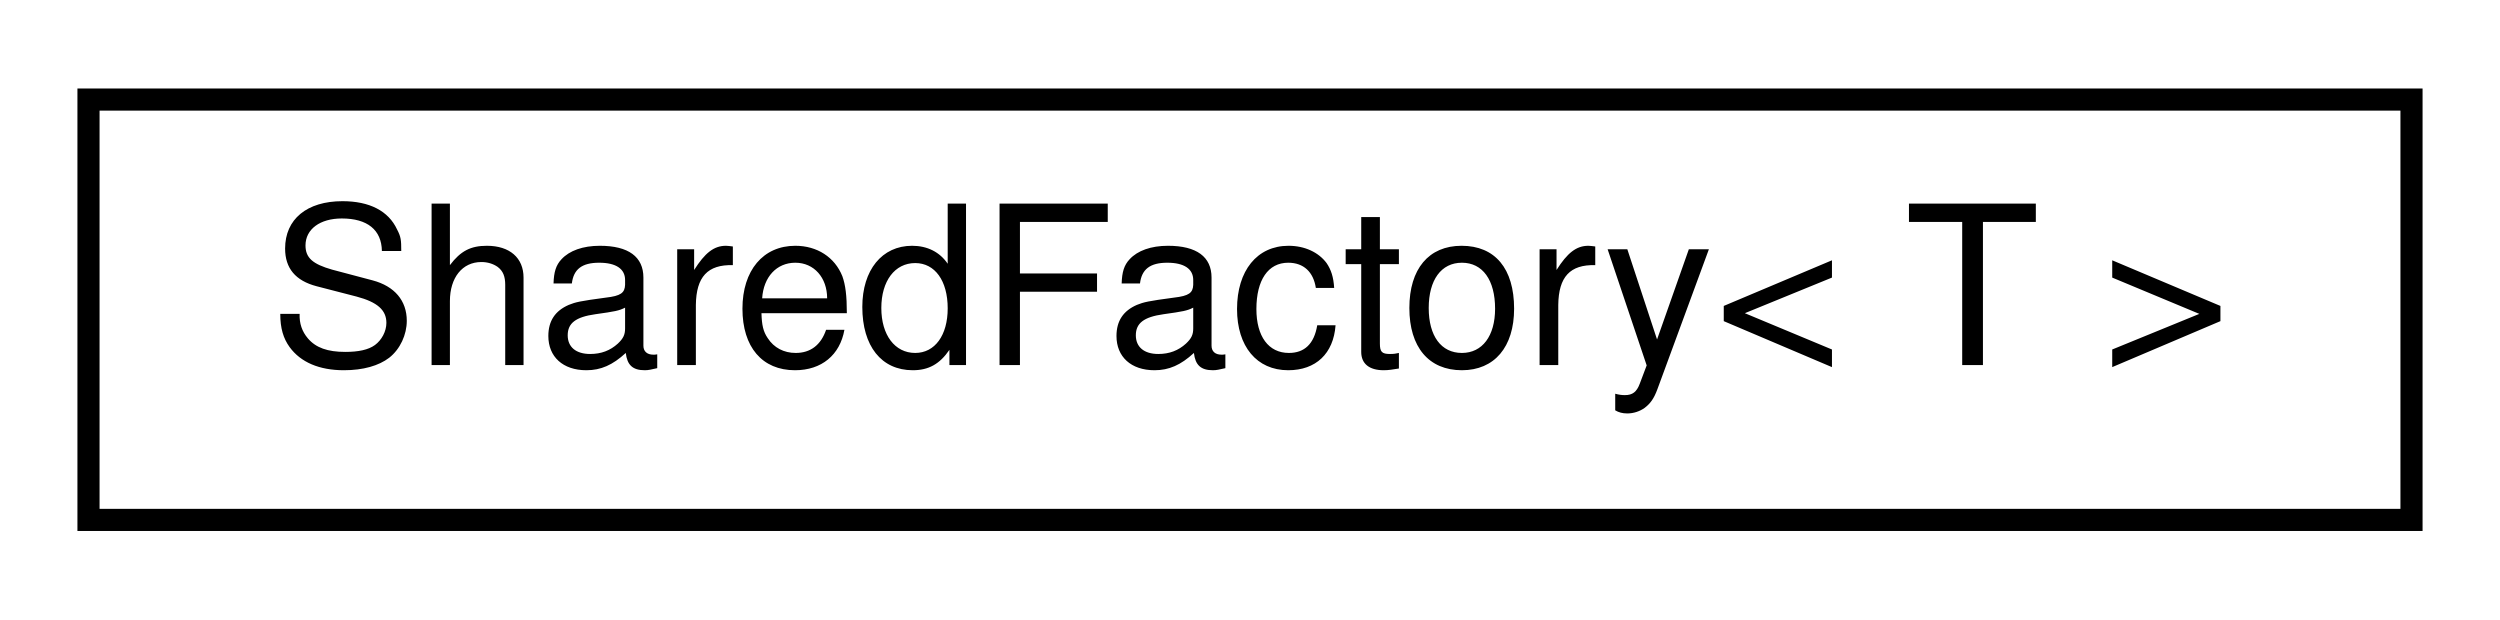
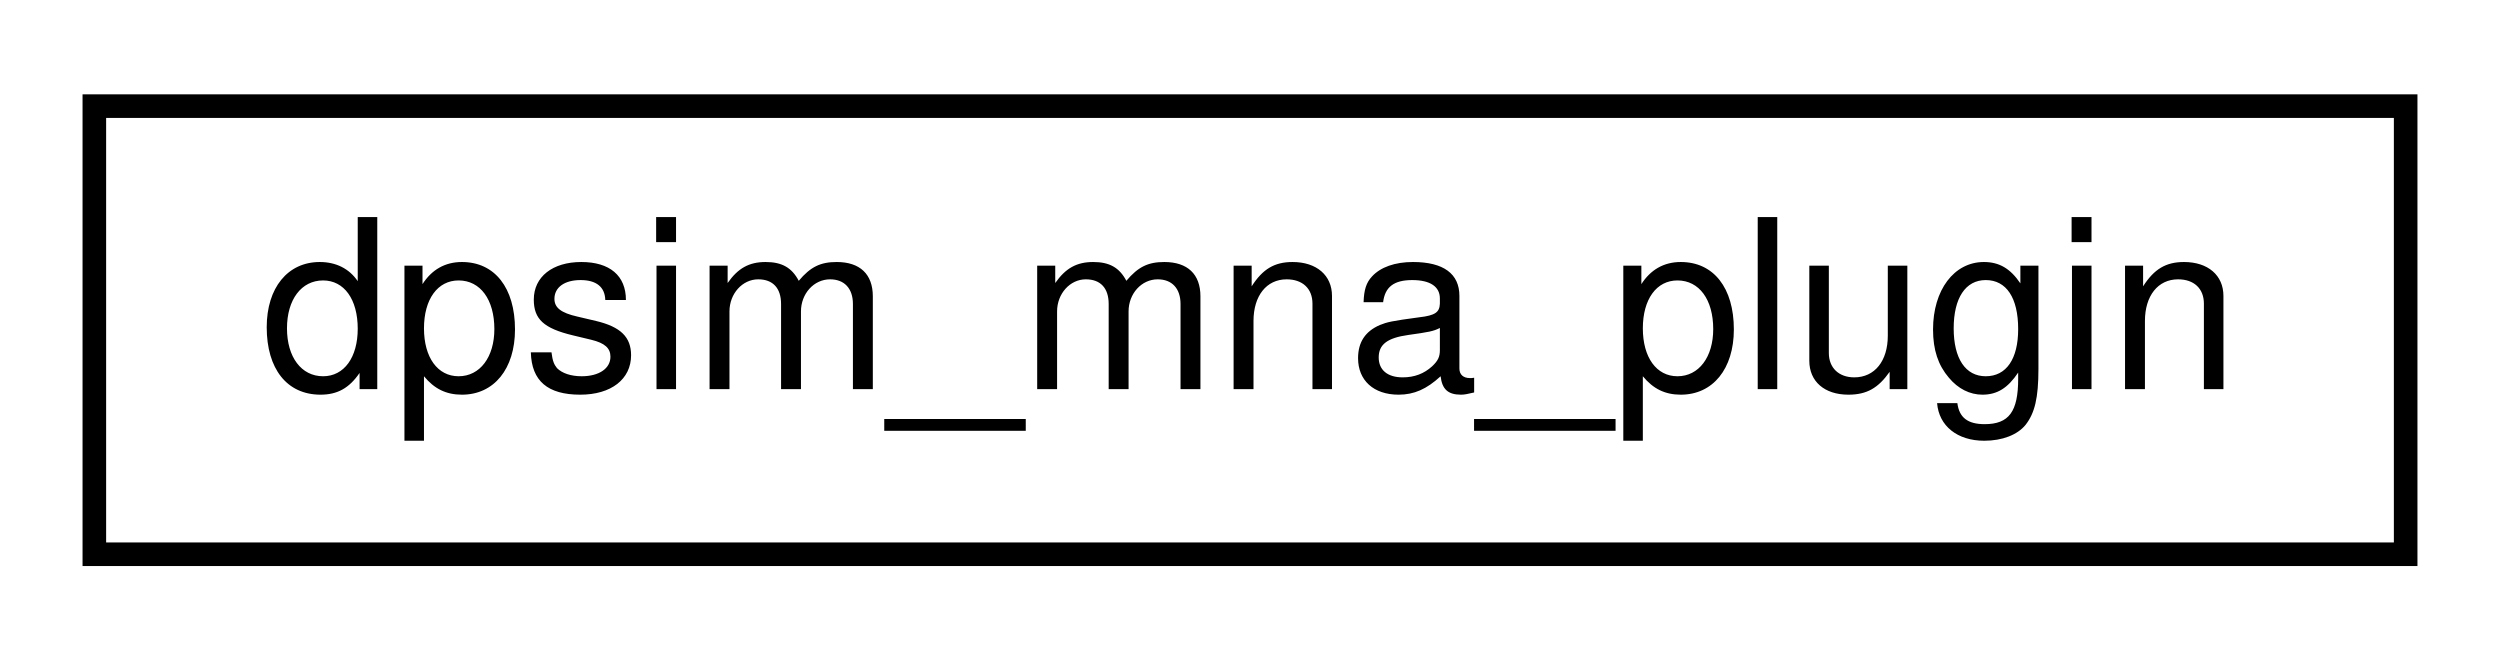
- <svg xmlns="http://www.w3.org/2000/svg" xmlns:xlink="http://www.w3.org/1999/xlink" width="113pt" height="28pt" viewBox="0.00 0.00 113.00 28.00">
+ <svg xmlns="http://www.w3.org/2000/svg" xmlns:xlink="http://www.w3.org/1999/xlink" width="106pt" height="28pt" viewBox="0.00 0.00 106.00 28.00">
  <g id="graph0" class="graph" transform="scale(1 1) rotate(0) translate(4 24)">
    <g id="node1" class="node">
      <g id="a_node1">
-         <a xlink:href="class_shared_factory.html" target="_top" xlink:title=" ">
-           <polygon fill="none" stroke="black" points="0,-0.5 0,-19.5 105,-19.5 105,-0.5 0,-0.5" />
-           <text text-anchor="middle" x="52.5" y="-7.5" font-family="Helvetica" font-size="10.00">SharedFactory&lt; T &gt;</text>
+         <a xlink:href="structdpsim__mna__plugin.html" target="_top" xlink:title=" ">
+           <polygon fill="none" stroke="black" points="0,-0.5 0,-19.5 98,-19.5 98,-0.5 0,-0.5" />
+           <text text-anchor="middle" x="49" y="-7.5" font-family="Helvetica" font-size="10.00">dpsim_mna_plugin</text>
        </a>
      </g>
    </g>
  </g>
</svg>
